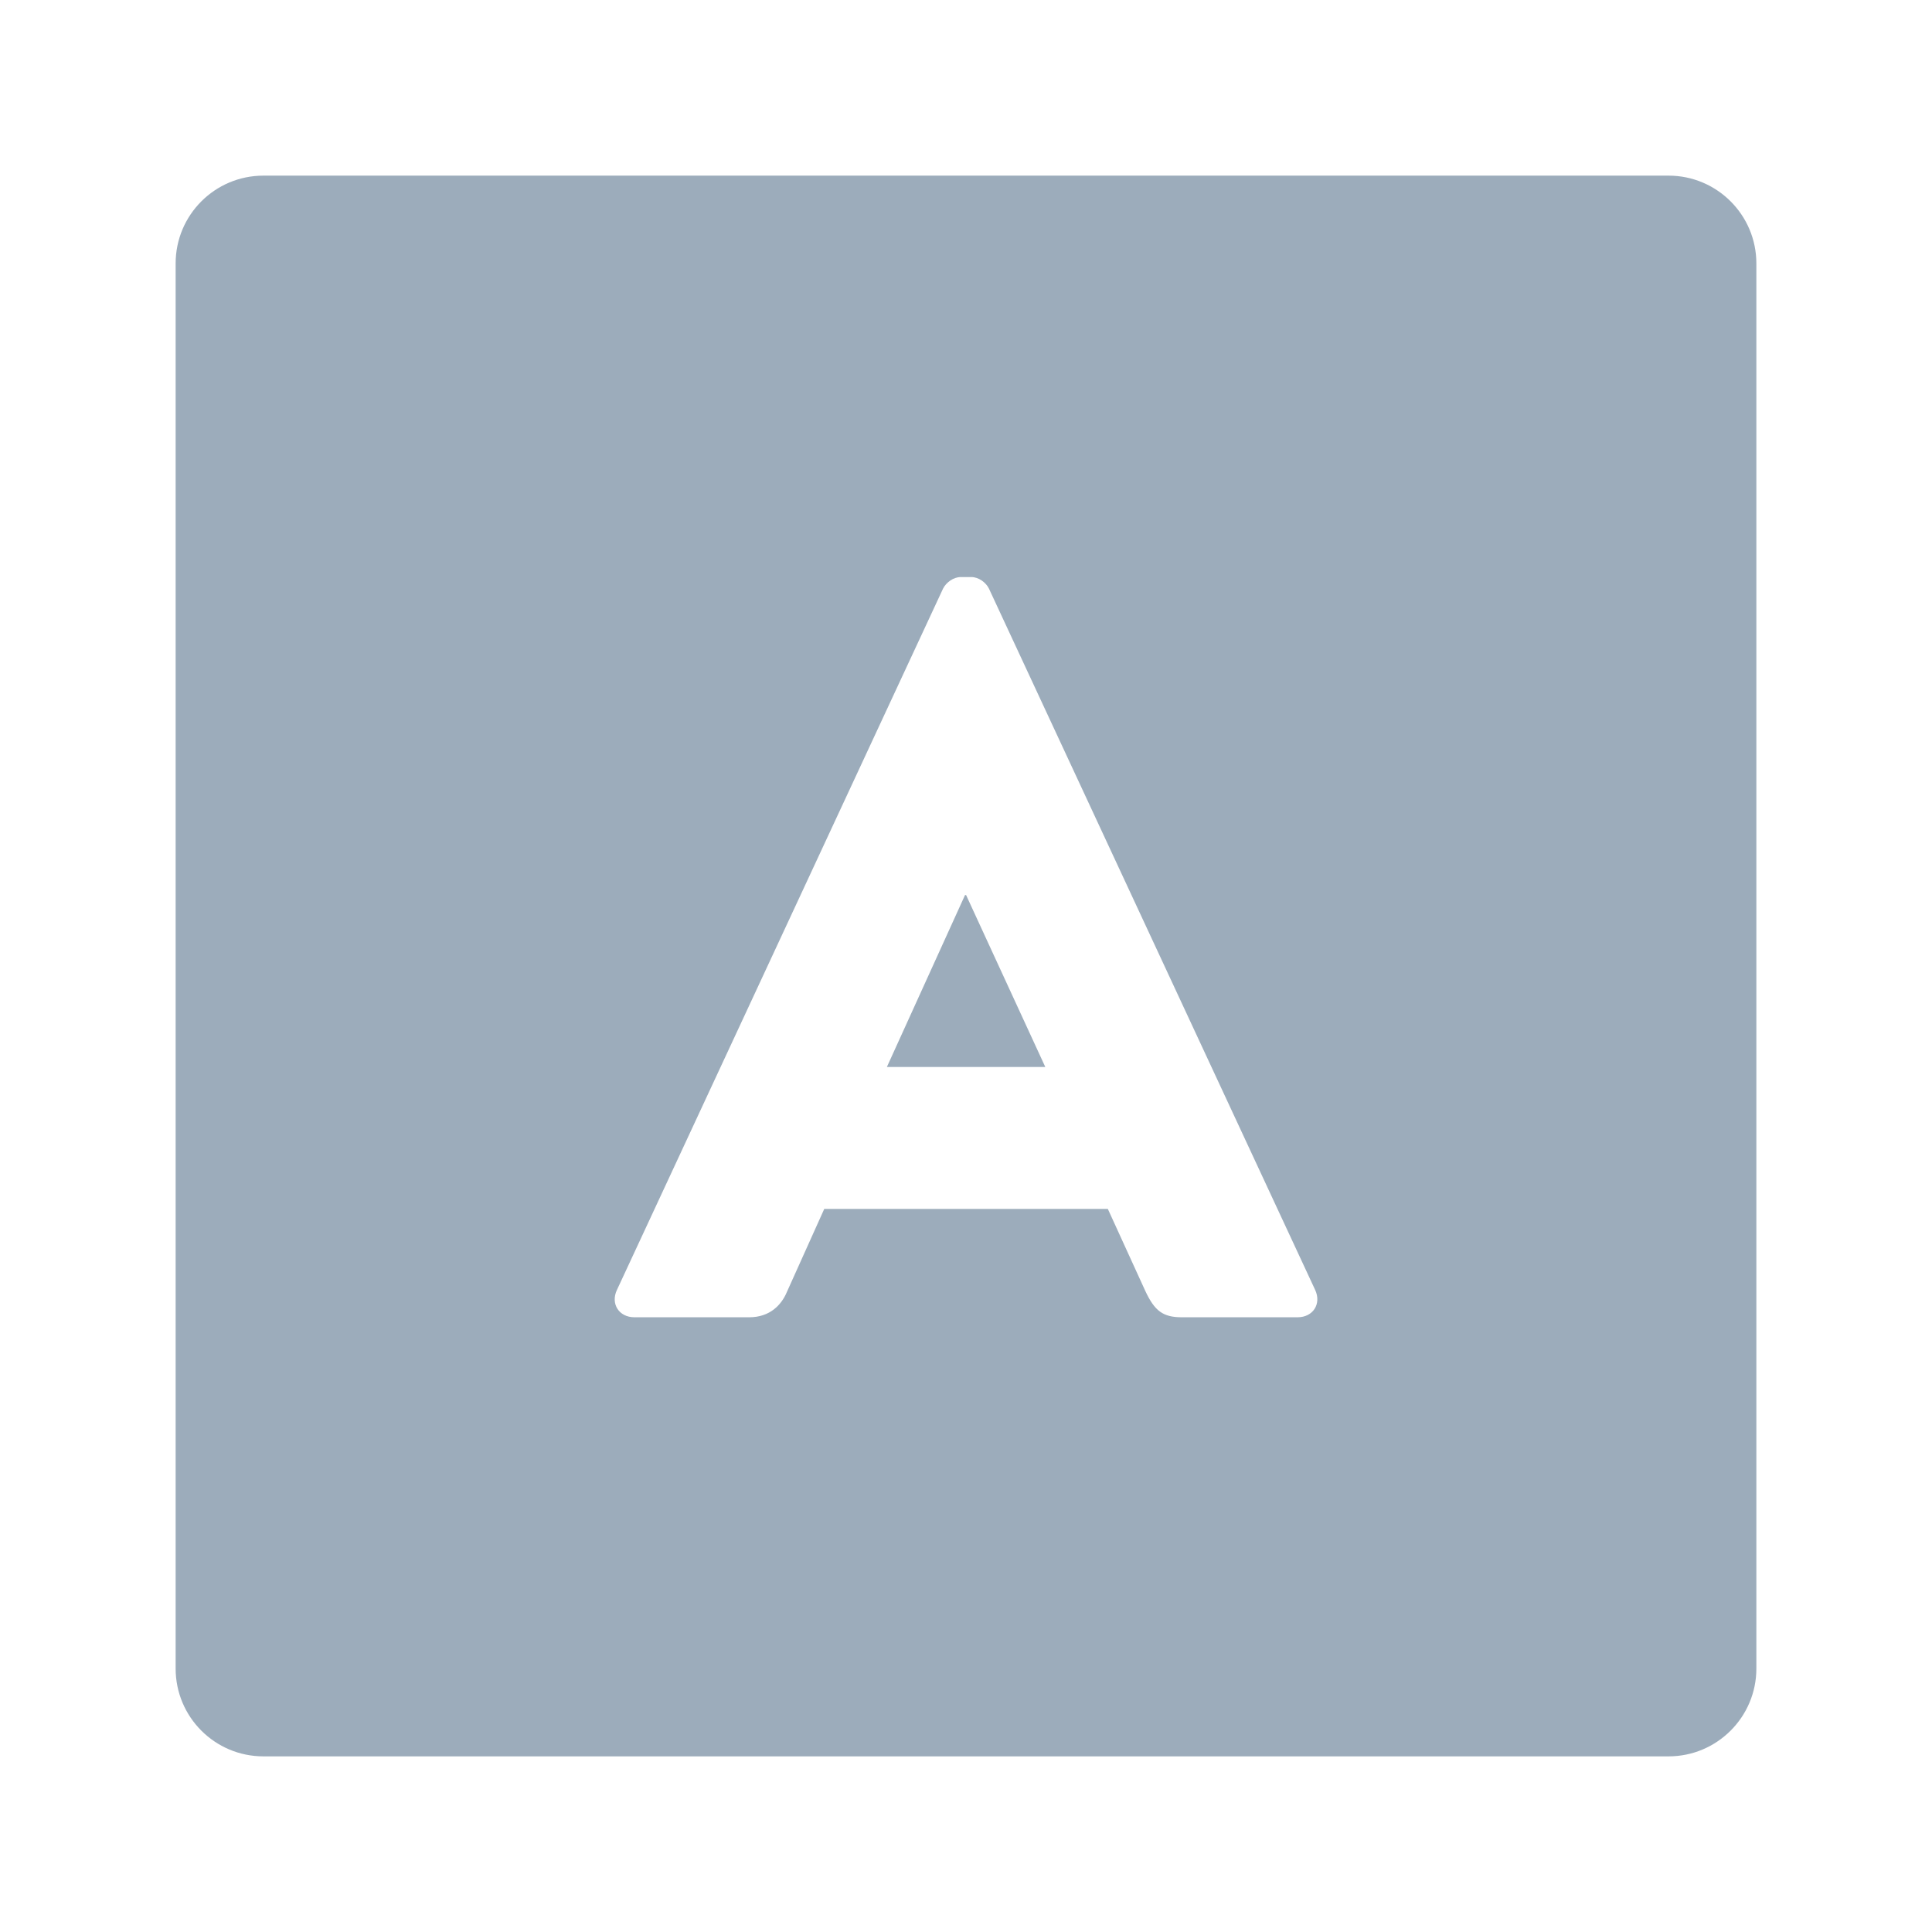
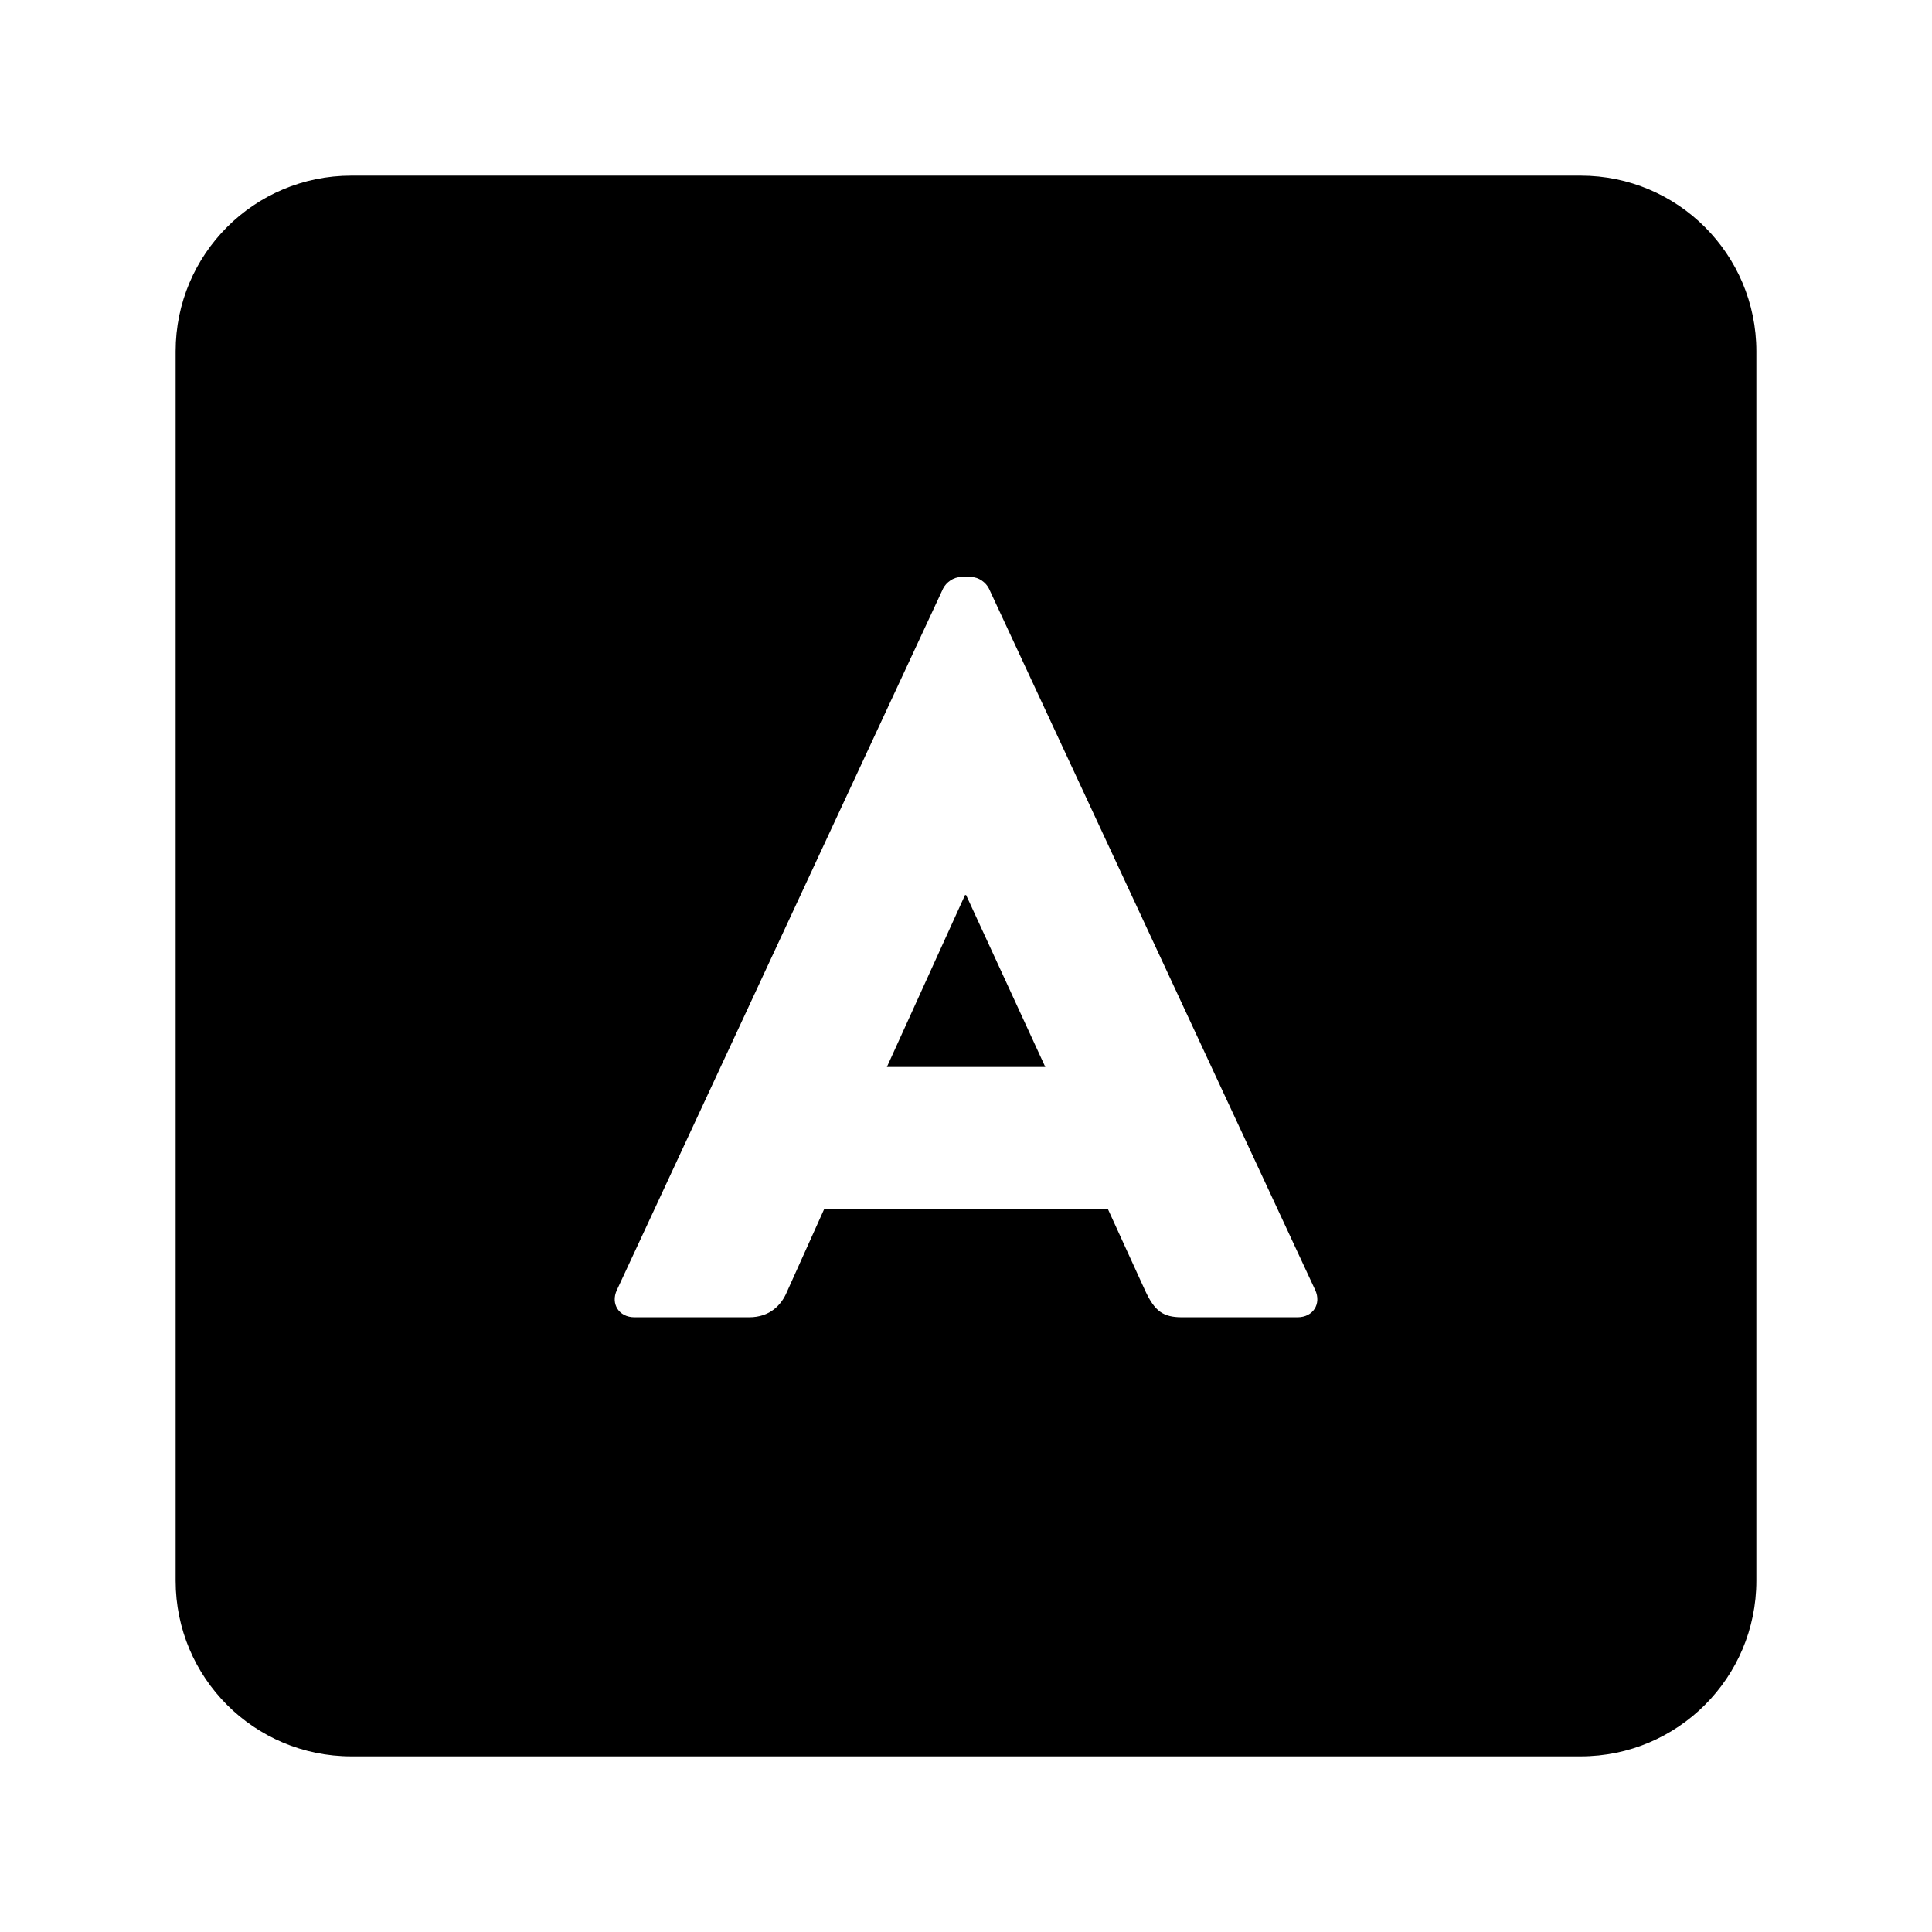
- <svg xmlns="http://www.w3.org/2000/svg" version="1.1" width="22" height="22" viewBox="0 0 22 22">
-   <path fill="#9cacbb" d="M10.989 10.192l-0.89 1.958h1.804l-0.902-1.958z" />
-   <path fill="#9cacbb" d="M14.775 15h-1.317c-0.214 0-0.309-0.071-0.415-0.297l-0.428-0.937h-3.229l-0.427 0.949c-0.060 0.142-0.19 0.285-0.428 0.285h-1.306c-0.178 0-0.273-0.154-0.201-0.309l3.715-7.989c0.036-0.071 0.119-0.131 0.202-0.131h0.119c0.083 0 0.166 0.060 0.201 0.131l3.716 7.989c0.071 0.155-0.023 0.309-0.202 0.309zM19 2h-16c-0.553 0-1 0.448-1 1v16c0 0.552 0.447 1 1 1h16c0.552 0 1-0.448 1-1v-16c0-0.552-0.448-1-1-1z" />
+ <svg xmlns="http://www.w3.org/2000/svg" width="22px" height="22px" viewBox="0 0 22 22" version="1.1">
+   <defs />
+   <g id="16-x-16" stroke="none" stroke-width="1" fill-rule="evenodd">
+     <g id="type-text">
+       <g id="type_text" transform="translate(2, 2)">
+         <polygon id="a-center" points="8.989 8.192 8.099 10.15 9.903 10.15 9.001 8.192" />
+         <path d="M12.775,13 L11.458,13 C11.244,13 11.149,12.929 11.043,12.703 L10.615,11.766 L7.386,11.766 L6.959,12.715 C6.899,12.857 6.769,13 6.531,13 L5.225,13 C5.047,13 4.952,12.846 5.024,12.691 L8.739,4.702 C8.775,4.631 8.858,4.571 8.941,4.571 L9.06,4.571 C9.143,4.571 9.226,4.631 9.261,4.702 L12.977,12.691 C13.048,12.846 12.954,13 12.775,13 M16,0 L2,0 C0.895,0 0,0.895 0,2 L0,16 C0,17.105 0.895,18 2,18 L16,18 C17.104,18 18,17.105 18,16 L18,2 C18,0.895 17.104,0 16,0" id="a" />
+       </g>
+     </g>
+   </g>
</svg>
